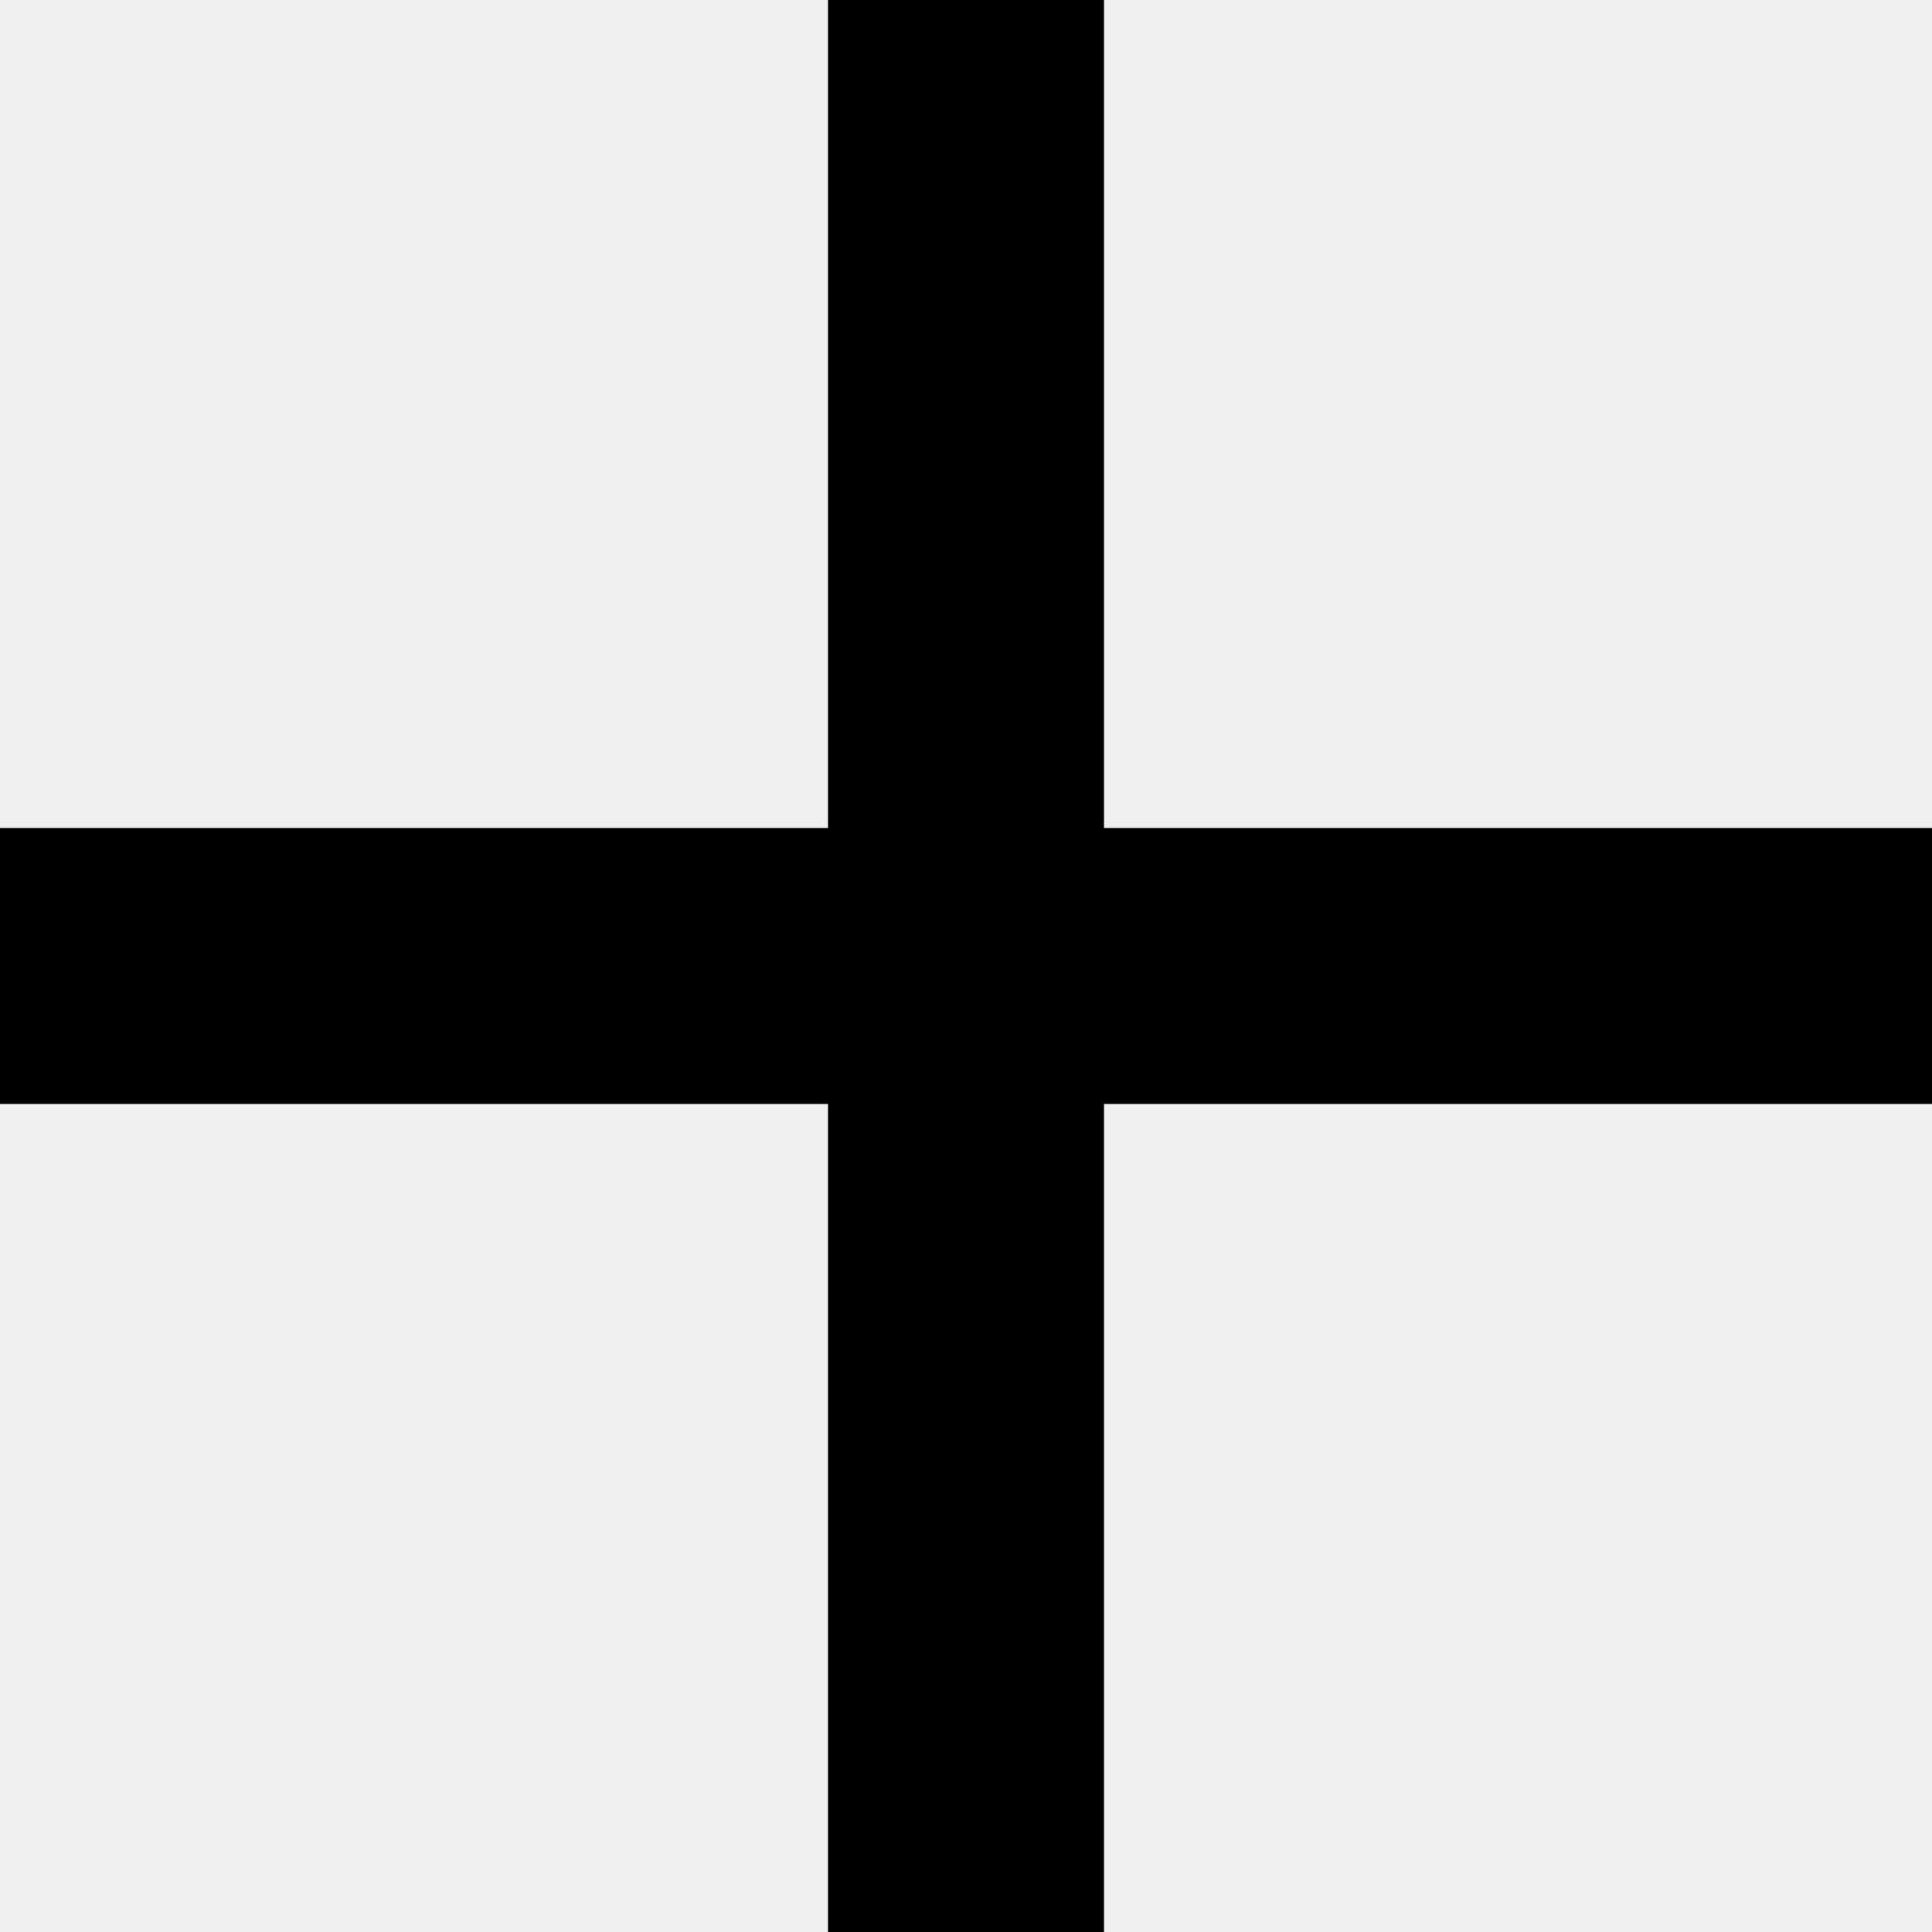
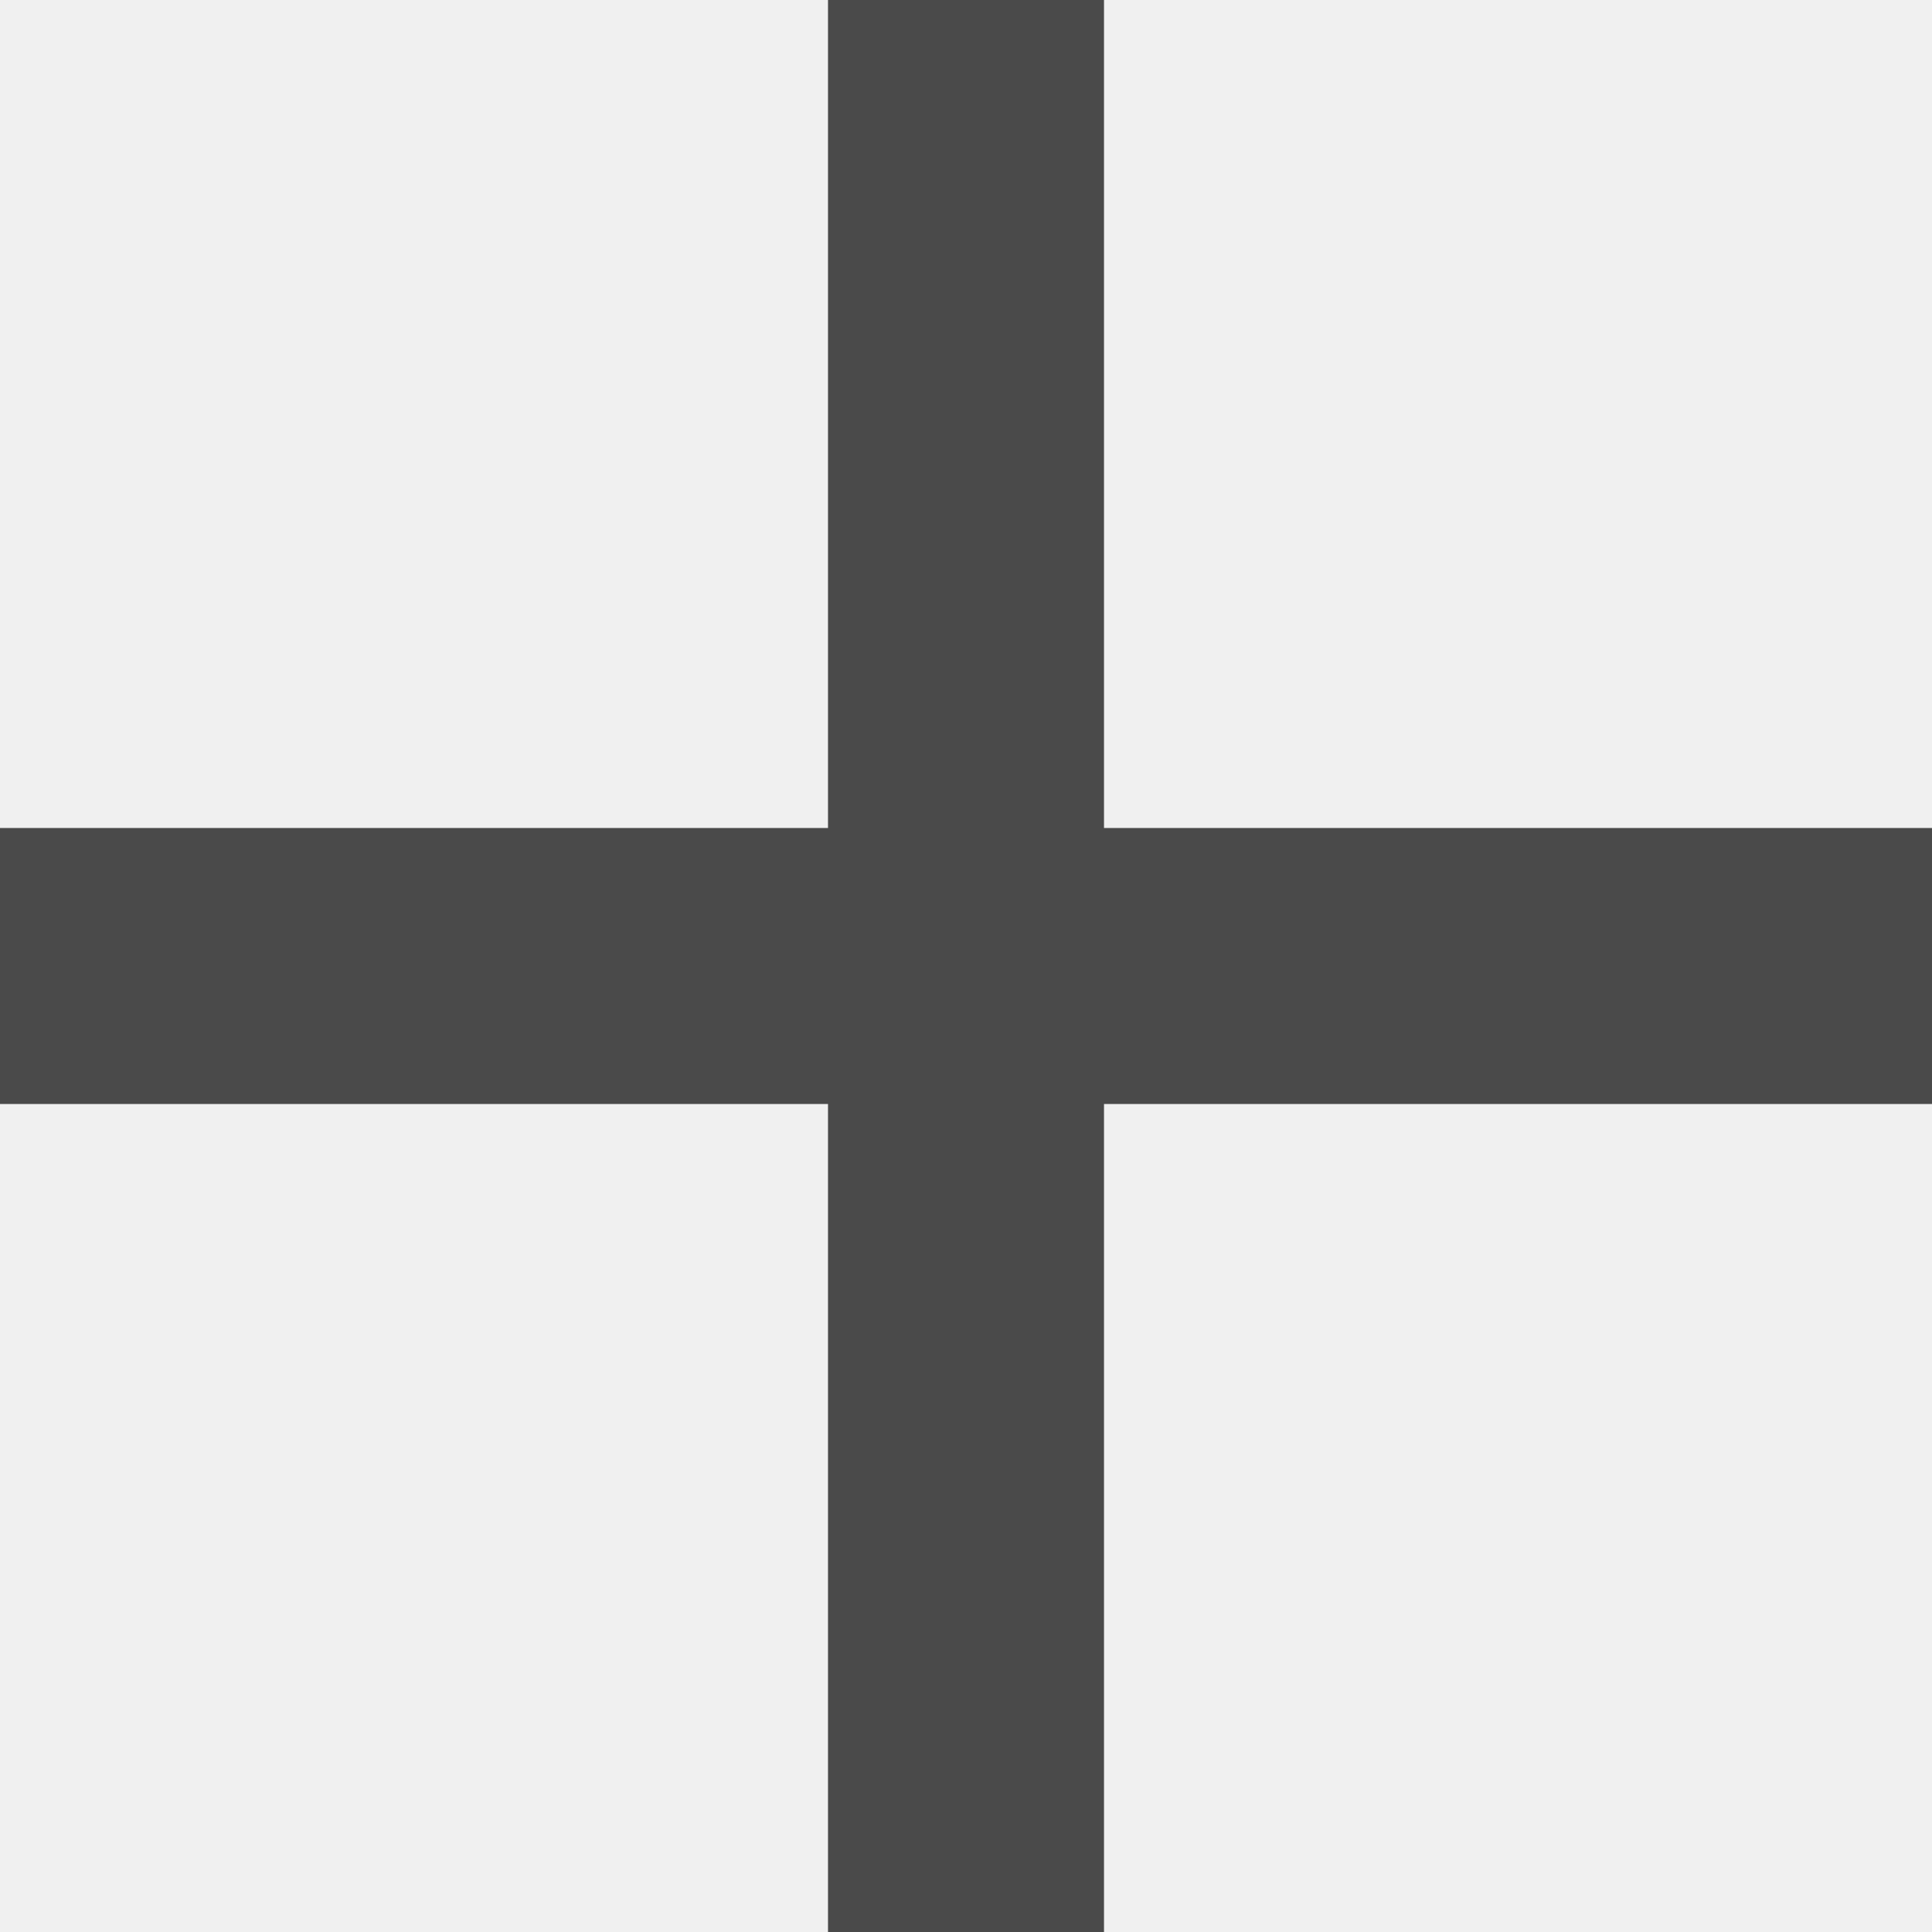
<svg xmlns="http://www.w3.org/2000/svg" xmlns:xlink="http://www.w3.org/1999/xlink" width="14px" height="14px" viewBox="0 0 14 14" version="1.1">
  <defs>
    <polygon id="path-1" points="19 13 13 13 13 19 11 19 11 13 5 13 5 11 11 11 11 5 13 5 13 11 19 11" />
  </defs>
  <g id="icons" stroke="none" stroke-width="1" fill="none" fill-rule="evenodd">
    <g id="Icon/Add" transform="translate(-5, -5)">
      <mask id="mask-2" fill="white">
        <use xlink:href="#path-1" />
      </mask>
-       <use id="Shape" fill="#000000" fill-rule="nonzero" xlink:href="#path-1" />
+       <use id="Shape" fill="#4A4A4A" fill-rule="nonzero" xlink:href="#path-1" />
    </g>
  </g>
</svg>
